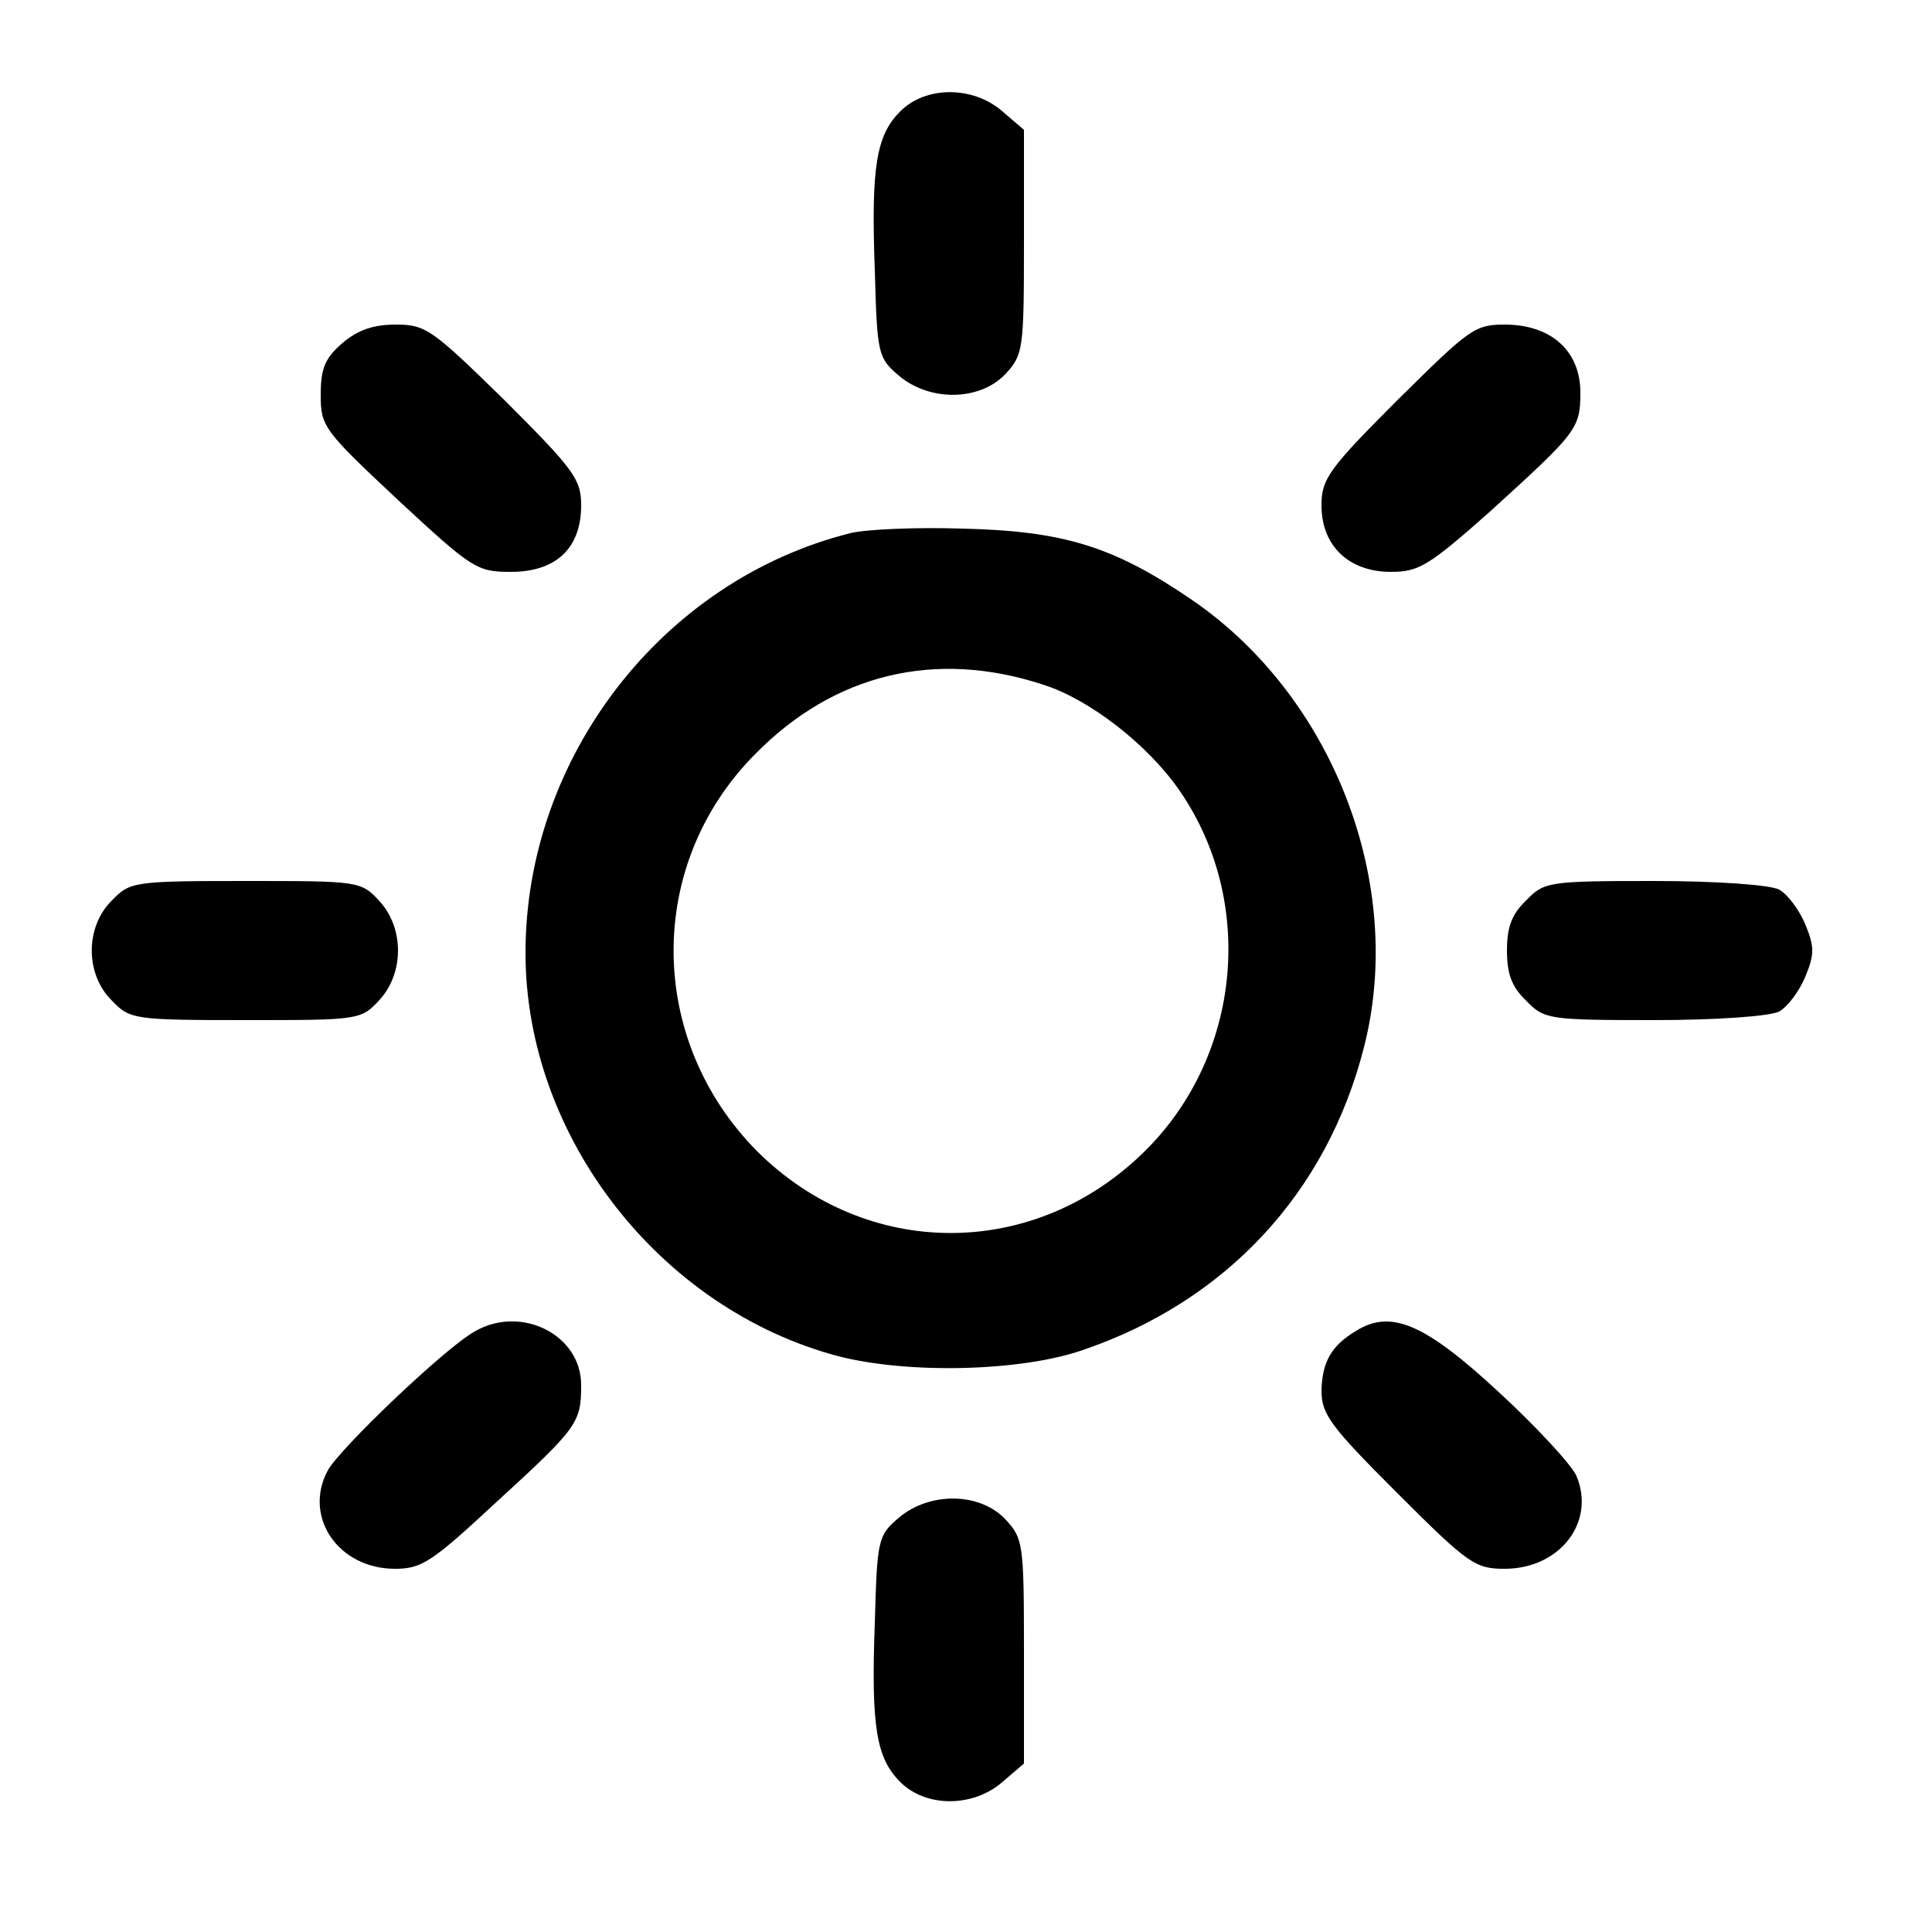
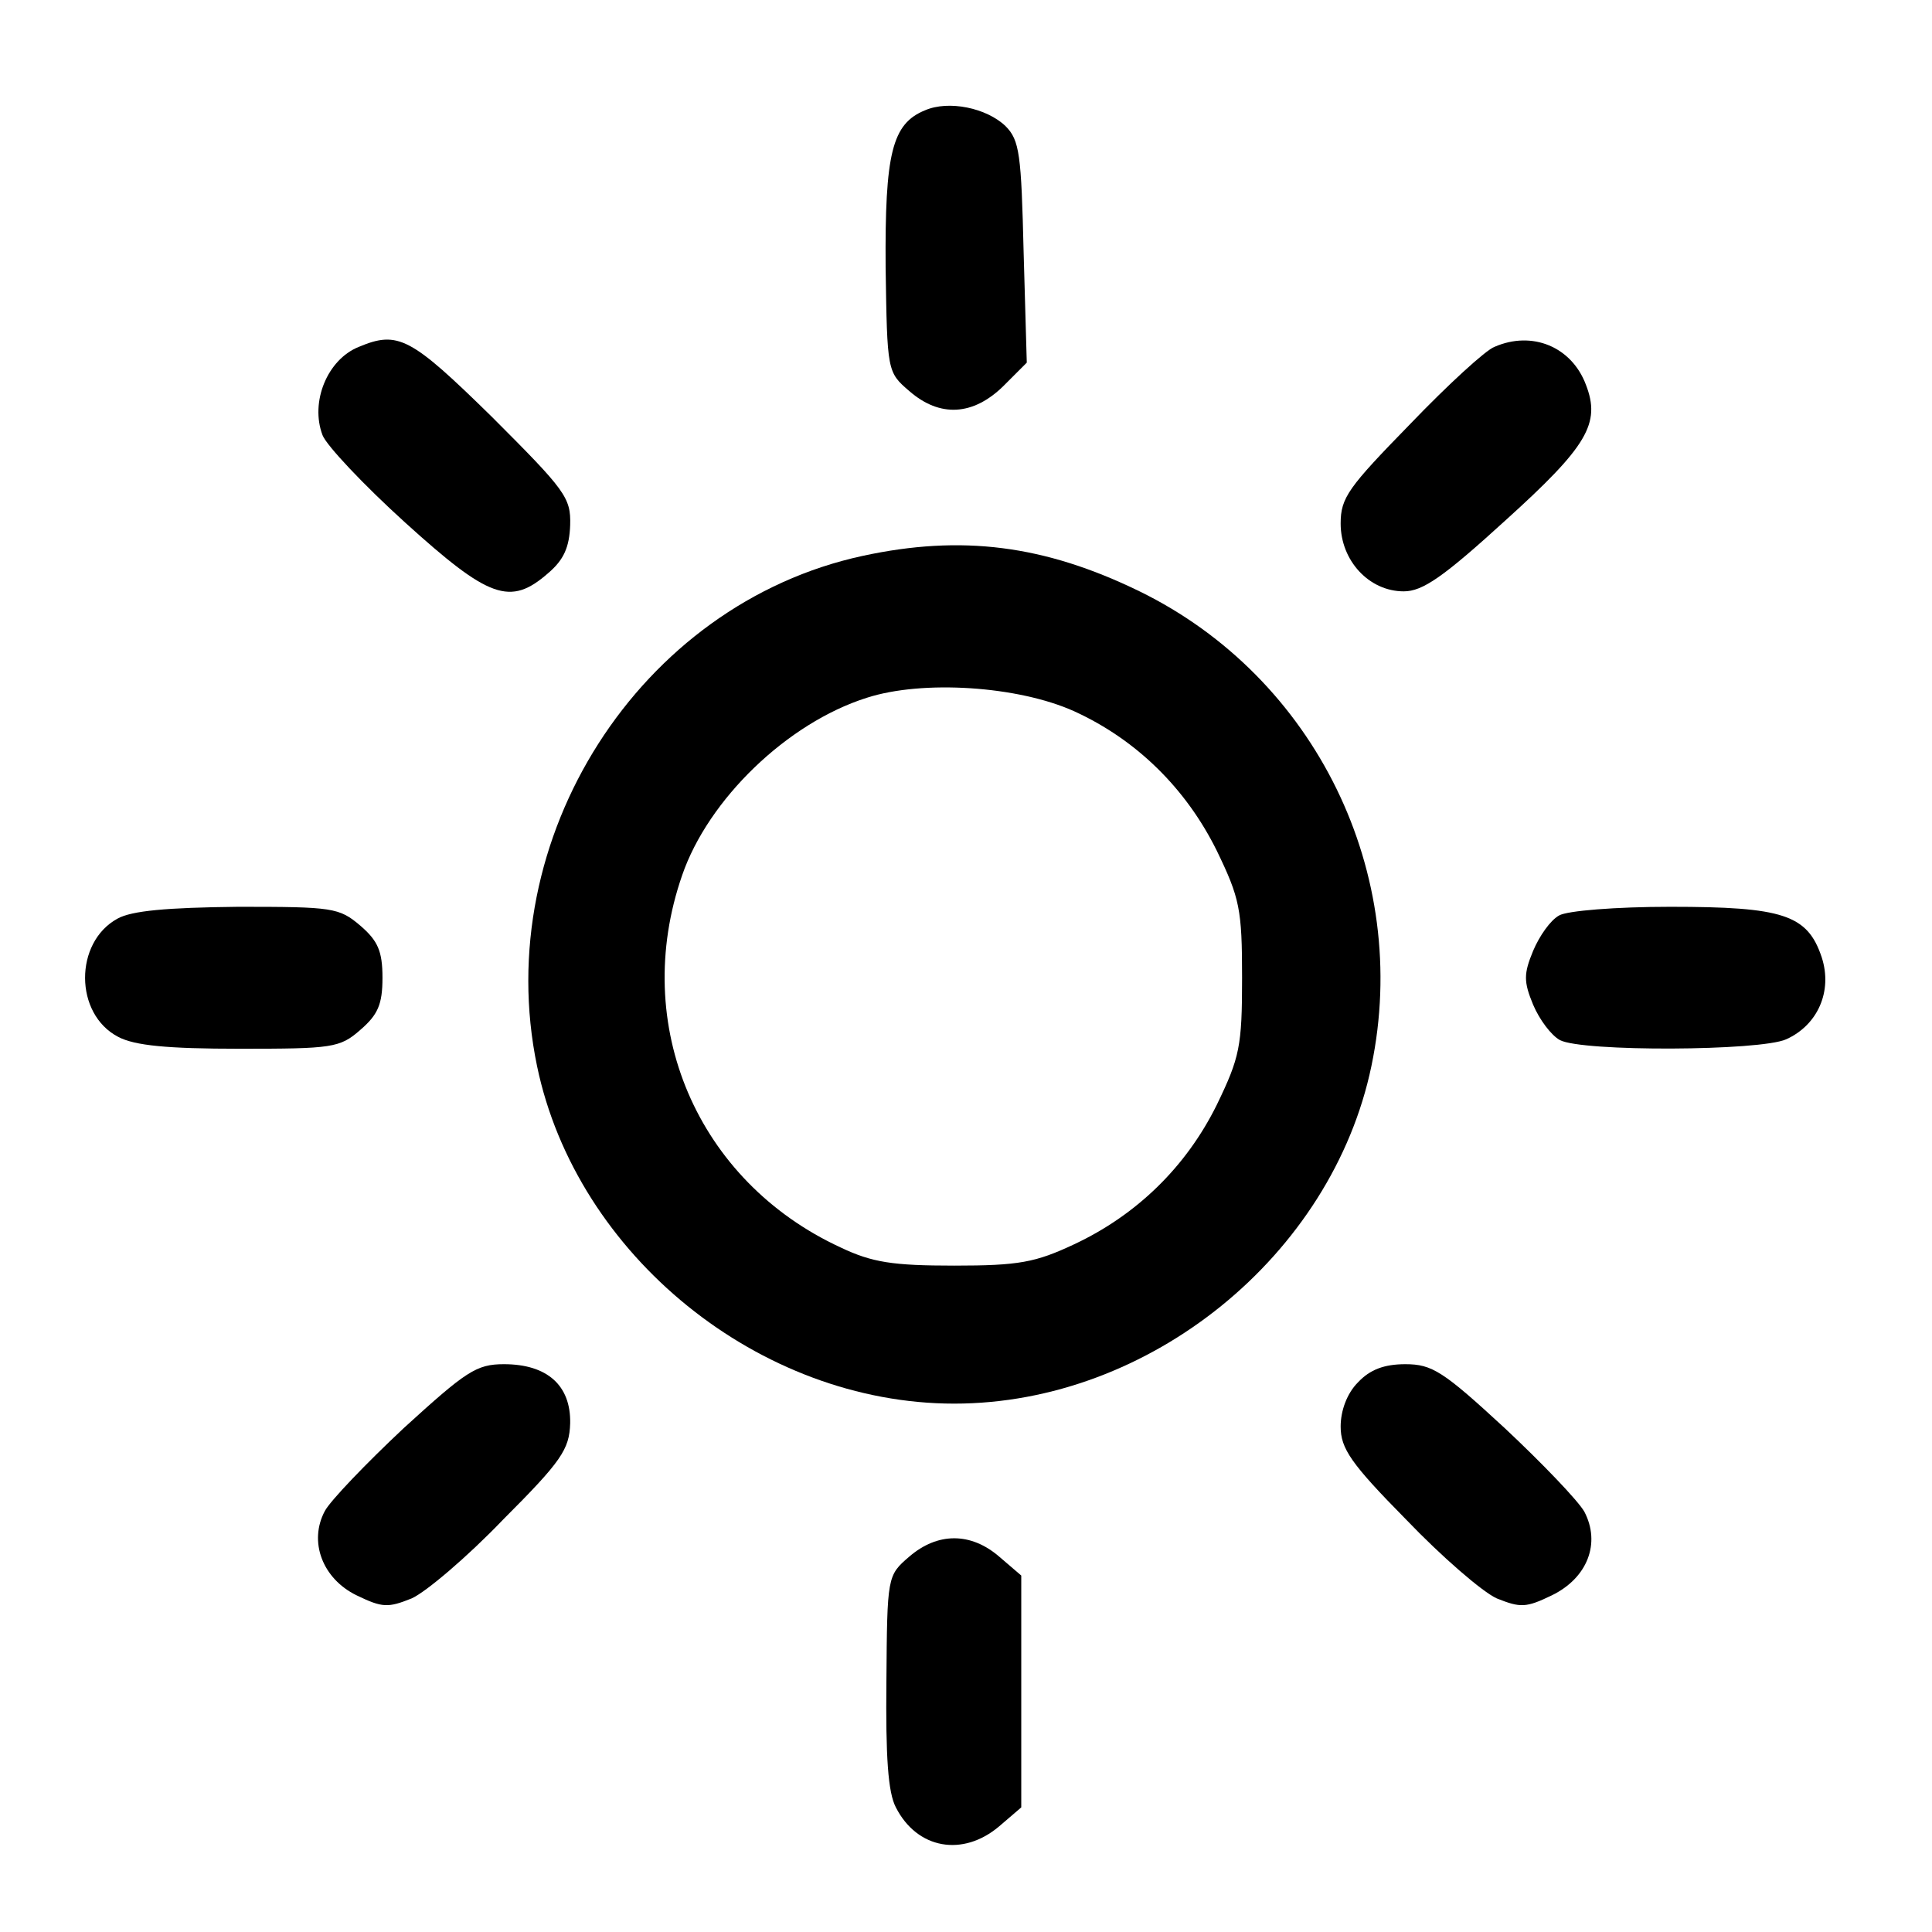
<svg xmlns="http://www.w3.org/2000/svg" version="1.0" width="16pt" height="16pt" viewBox="0 0 16 16" preserveAspectRatio="xMidYMid meet">
-   <g transform="translate(0,16) scale(0.0064,-0.0064)" fill="#000000" stroke="none">
-     <path d="M1165 2356 c-31 -31 -38 -71 -33 -206 3 -108 4 -113 31 -136 40 -34 105 -33 138 2 23 25 24 31 24 171 l0 145 -28 24 c-38 33 -99 33 -132 0z" />
-     <path d="M443 2056 c-22 -19 -28 -32 -28 -67 0 -41 4 -46 100 -136 96 -89 102 -93 146 -93 59 0 91 31 91 86 0 34 -9 46 -99 136 -94 92 -102 98 -141 98 -29 0 -49 -7 -69 -24z" />
-     <path d="M1808 1982 c-89 -89 -98 -102 -98 -136 0 -52 35 -86 90 -86 36 0 49 8 128 78 112 102 117 107 117 154 0 54 -38 88 -98 88 -39 0 -46 -6 -139 -98z" />
-     <path d="M1100 1810 c-243 -61 -420 -290 -420 -543 0 -238 174 -461 405 -522 90 -23 235 -20 316 8 185 63 316 203 364 392 54 211 -40 454 -223 579 -101 69 -166 89 -297 92 -60 2 -126 -1 -145 -6z m250 -196 c60 -19 136 -78 177 -138 98 -143 79 -341 -44 -464 -143 -143 -361 -143 -503 -2 -143 144 -145 371 -3 514 102 104 233 136 373 90z" />
-     <path d="M145 1335 c-35 -34 -35 -96 0 -130 23 -24 28 -25 173 -25 146 0 149 0 173 26 32 35 32 93 0 128 -24 26 -27 26 -173 26 -145 0 -150 -1 -173 -25z" />
-     <path d="M1975 1335 c-19 -18 -25 -35 -25 -65 0 -30 6 -47 25 -65 23 -24 29 -25 165 -25 82 0 150 5 162 11 11 6 26 26 34 45 12 29 12 39 0 68 -8 19 -23 39 -34 45 -12 6 -80 11 -162 11 -136 0 -142 -1 -165 -25z" />
-     <path d="M614 777 c-39 -22 -175 -152 -190 -180 -32 -60 14 -127 87 -127 35 0 48 9 131 86 106 97 110 103 110 152 0 65 -78 104 -138 69z" />
-     <path d="M1755 778 c-32 -19 -44 -40 -45 -77 0 -31 11 -46 98 -133 92 -92 101 -98 139 -98 71 0 118 60 93 120 -6 14 -51 63 -101 109 -95 88 -139 107 -184 79z" />
-     <path d="M1163 536 c-27 -23 -28 -28 -31 -136 -5 -135 2 -175 33 -206 33 -33 94 -33 132 0 l28 24 0 145 c0 140 -1 146 -24 171 -33 35 -98 36 -138 2z" />
+   <g transform="translate(0,16) scale(0.006531,-0.006531)" fill="#000000" stroke="none">
+     <path d="M1173 2310 c-42 -17 -51 -55 -50 -199 2 -132 2 -133 30 -157 39 -34 81 -31 119 6 l30 30 -4 140 c-3 124 -5 142 -23 160 -24 23 -72 33 -102 20z" />
+     <path d="M455 2010 c-40 -16 -62 -70 -46 -112 5 -13 52 -63 105 -111 106 -96 133 -106 181 -64 20 17 27 33 28 61 1 35 -6 44 -99 137 -103 101 -119 110 -169 89z" />
+     <path d="M1895 2010 c-11 -4 -59 -48 -107 -98 -78 -80 -88 -93 -88 -126 0 -47 36 -86 80 -86 24 0 50 18 129 90 104 94 121 123 102 172 -18 48 -68 69 -116 48z" />
+     <path d="M1094 1745 c-283 -61 -473 -358 -413 -647 50 -240 282 -428 529 -428 248 0 479 188 529 428 51 244 -71 493 -294 602 -121 59 -226 72 -351 45z m268 -197 c79 -36 142 -98 181 -177 29 -60 32 -74 32 -161 0 -87 -3 -101 -32 -161 -39 -79 -102 -140 -181 -177 -49 -23 -70 -27 -152 -27 -78 0 -104 4 -144 23 -182 84 -267 282 -201 472 33 96 133 193 234 225 71 23 192 15 263 -17z" />
+     <path d="M149 1285 c-55 -30 -55 -121 1 -150 21 -11 62 -15 154 -15 117 0 127 1 153 24 22 19 28 32 28 66 0 34 -6 47 -28 66 -27 23 -35 24 -155 24 -91 -1 -135 -5 -153 -15z" />
+     <path d="M1977 1289 c-11 -6 -25 -26 -33 -45 -12 -29 -12 -39 0 -68 8 -19 23 -39 34 -45 28 -15 254 -14 287 1 40 18 59 61 45 104 -18 54 -49 64 -192 64 -69 0 -131 -5 -141 -11z" />
+     <path d="M512 639 c-48 -45 -93 -92 -100 -105 -21 -39 -3 -86 40 -107 33 -16 40 -16 70 -4 18 8 71 53 116 100 74 74 84 89 85 122 1 48 -29 75 -84 75 -35 0 -48 -9 -127 -81z" />
+     <path d="M1722 697 c-14 -14 -22 -36 -22 -56 0 -28 13 -47 83 -118 45 -47 97 -92 115 -100 30 -12 37 -12 70 4 45 22 62 66 41 106 -8 14 -53 61 -101 106 -78 72 -92 81 -126 81 -27 0 -45 -7 -60 -23z" />
+     <path d="M1153 476 c-28 -24 -28 -25 -29 -158 -1 -96 2 -141 12 -160 27 -53 85 -63 131 -24 l28 24 0 147 0 147 -28 24 c-36 31 -78 31 -114 0z" />
  </g>
</svg>
